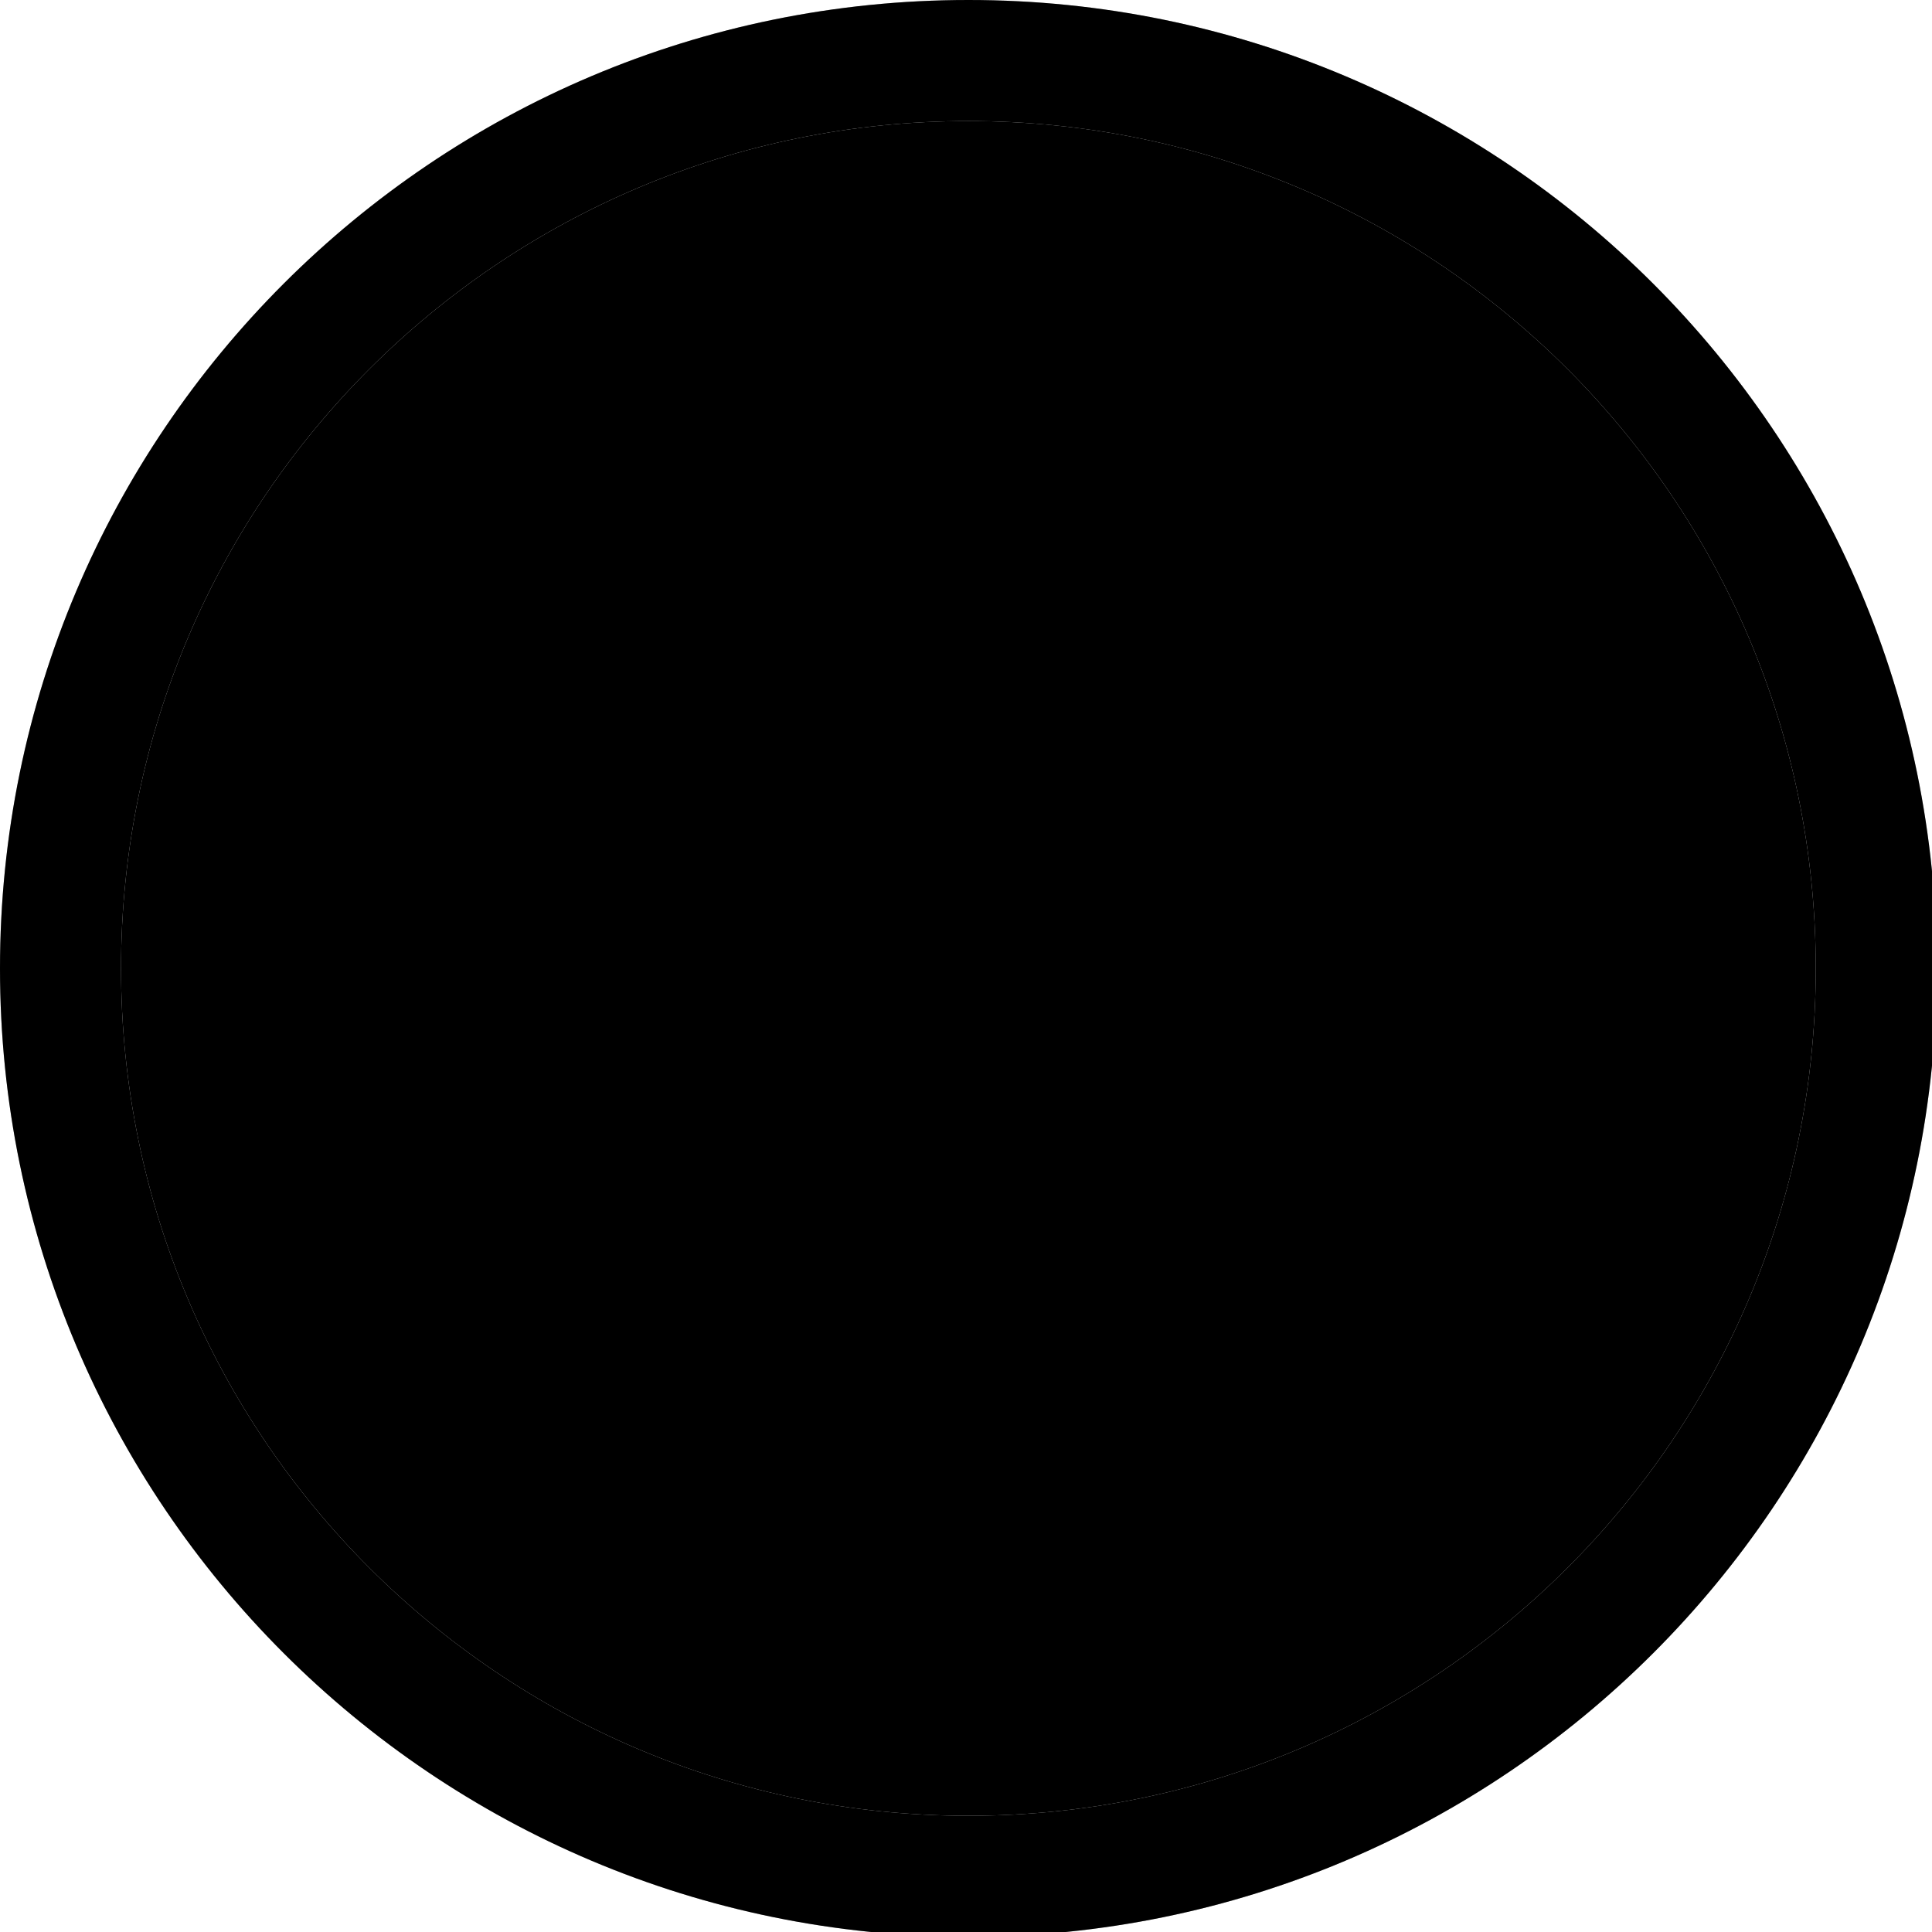
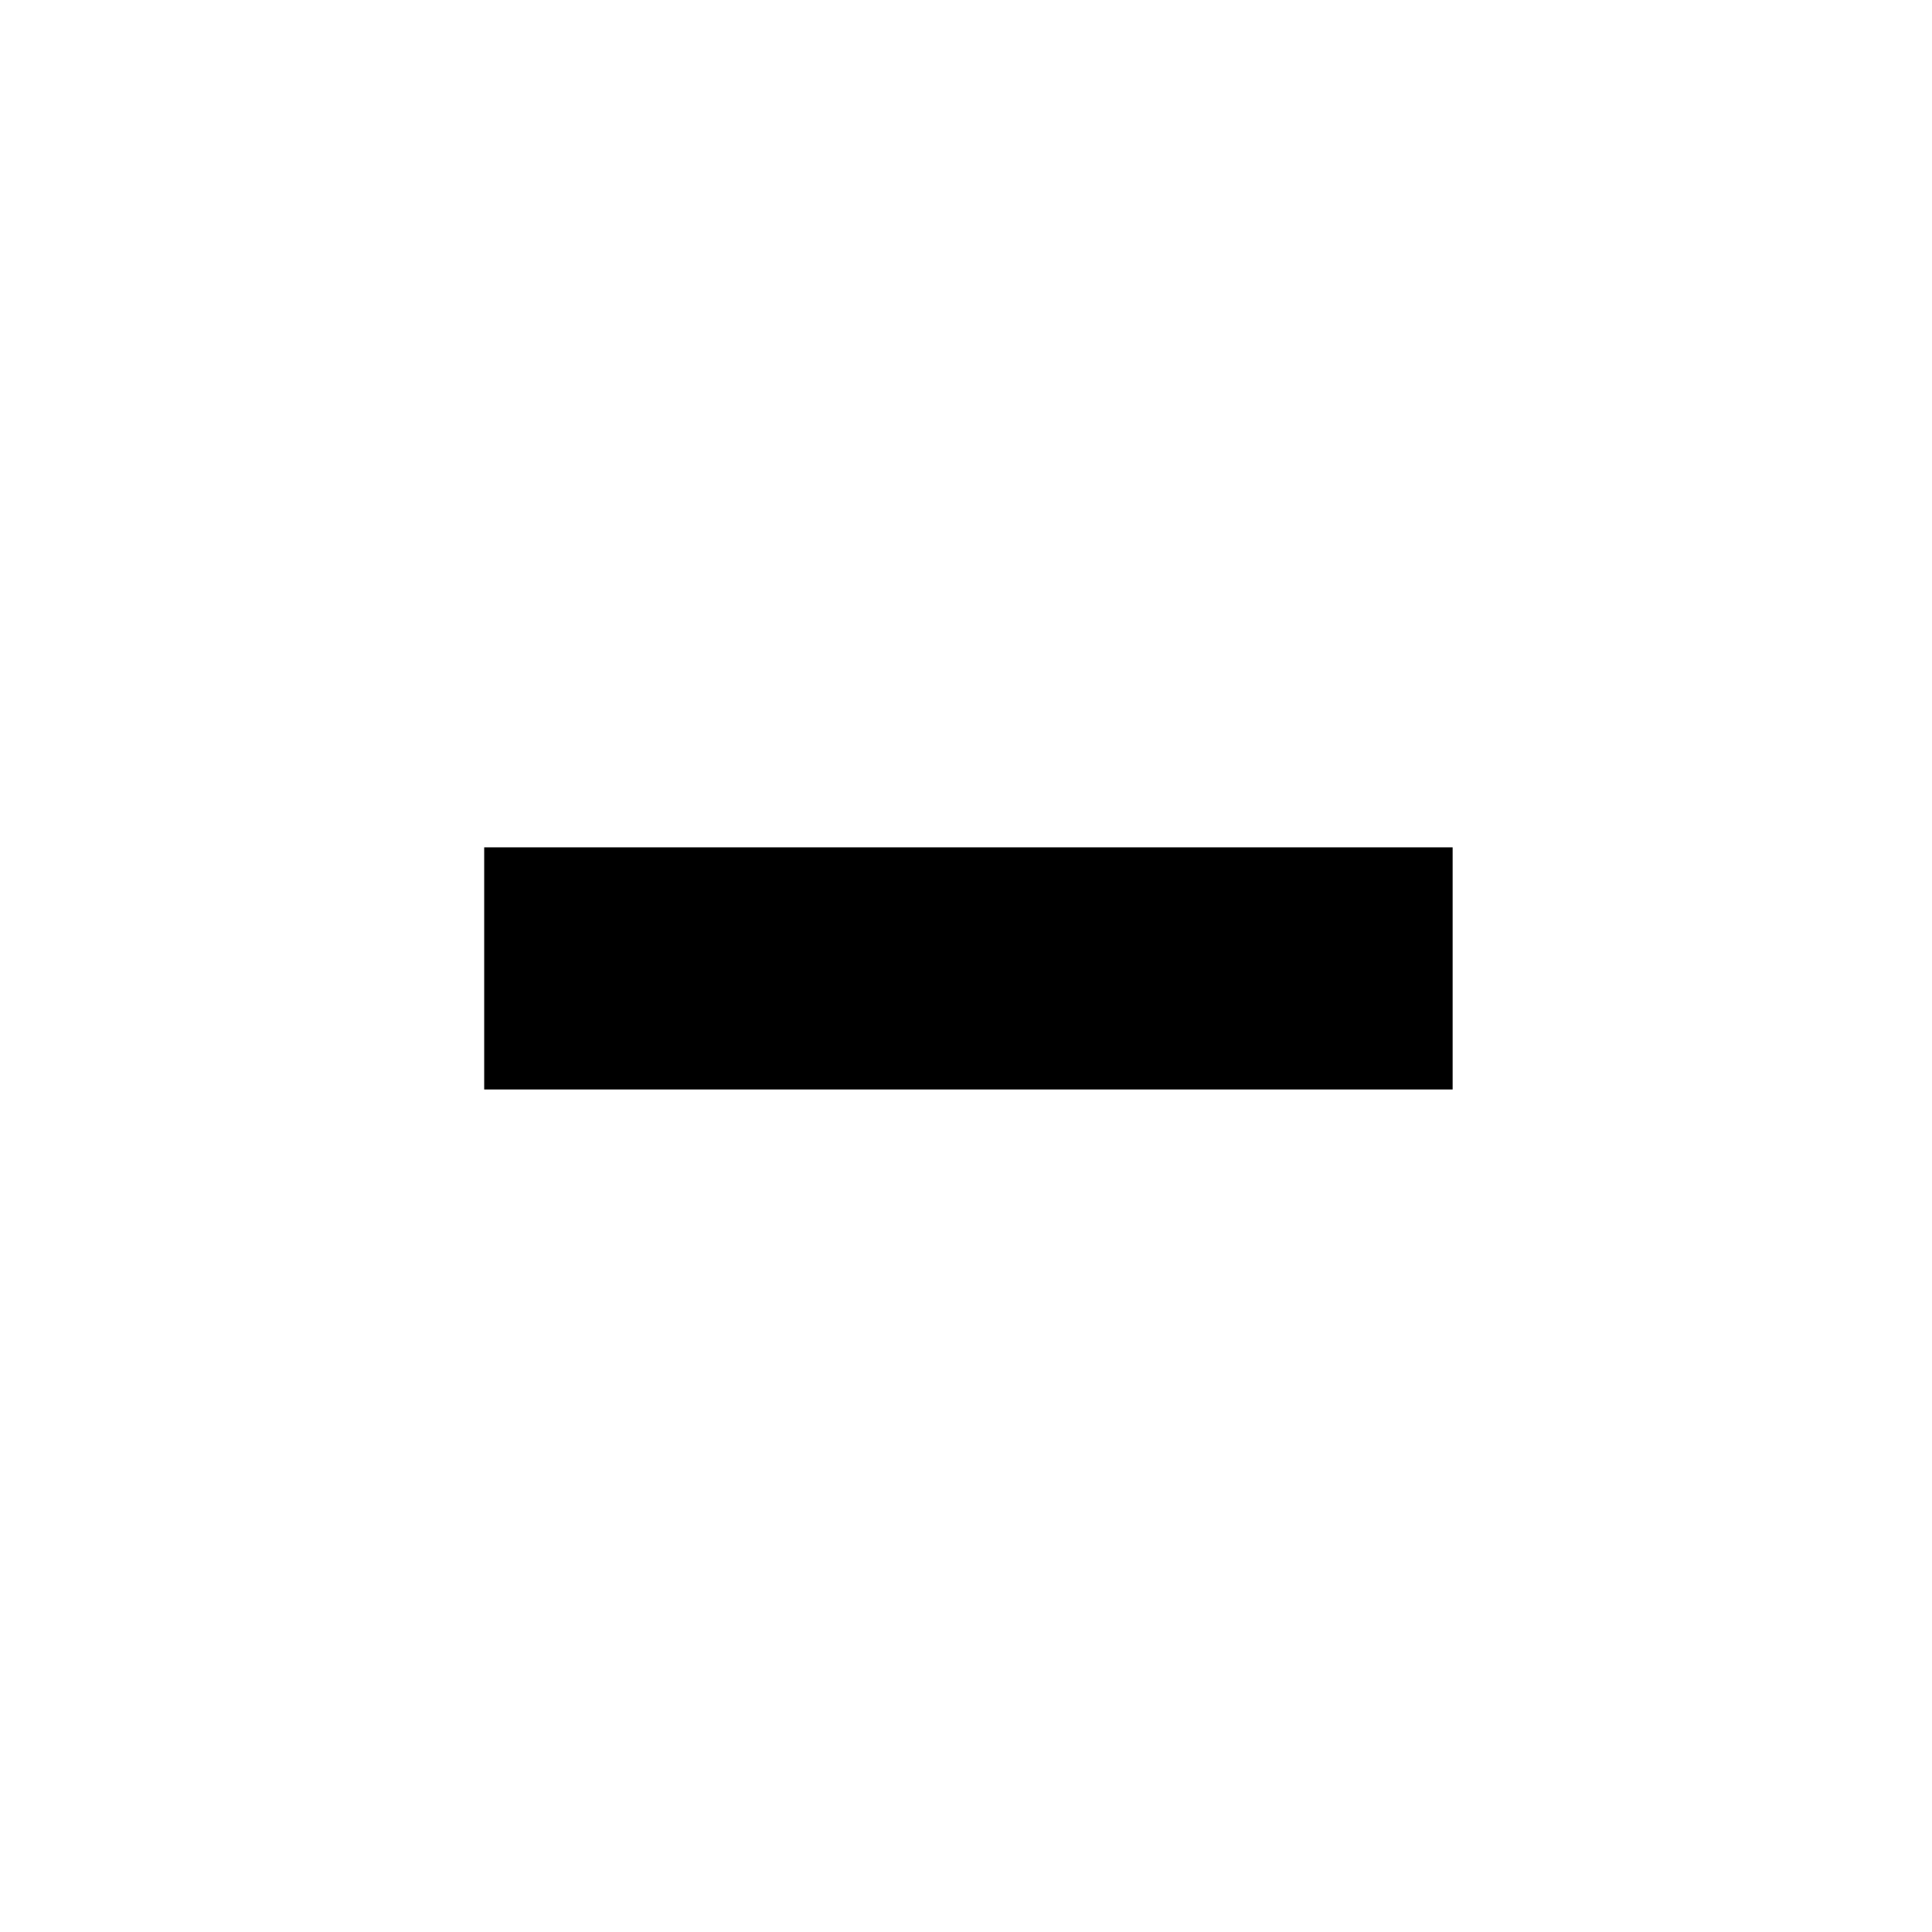
<svg xmlns="http://www.w3.org/2000/svg" width="133pt" height="133pt" viewBox="0 0 133 133" version="1.1">
  <g id="surface1">
-     <path style=" stroke:none;fill-rule:nonzero;fill:#%TXT_BG%;fill-opacity:1;" d="M 125 66.668 C 125 98.895 98.895 125 66.668 125 C 34.441 125 8.332 98.895 8.332 66.668 C 8.332 34.441 34.441 8.332 66.668 8.332 C 98.895 8.332 125 34.441 125 66.668 Z M 125 66.668 " />
-     <path style=" stroke:none;fill-rule:nonzero;fill:#%BG%;fill-opacity:1;" d="M 66.668 0 C 29.852 0 0 29.852 0 66.668 C 0 103.484 29.852 133.332 66.668 133.332 C 103.484 133.332 133.332 103.484 133.332 66.668 C 133.332 29.852 103.484 0 66.668 0 Z M 66.668 8.332 C 98.895 8.332 125 34.441 125 66.668 C 125 98.895 98.895 125 66.668 125 C 34.441 125 8.332 98.895 8.332 66.668 C 8.332 34.441 34.441 8.332 66.668 8.332 Z M 66.668 8.332 " />
-     <path style=" stroke:none;fill-rule:nonzero;fill:#%FG%;fill-opacity:0.30;" d="M 66.668 0 C 29.852 0 0 29.852 0 66.668 C 0 103.484 29.852 133.332 66.668 133.332 C 103.484 133.332 133.332 103.484 133.332 66.668 C 133.332 29.852 103.484 0 66.668 0 Z M 66.668 8.332 C 98.895 8.332 125 34.441 125 66.668 C 125 98.895 98.895 125 66.668 125 C 34.441 125 8.332 98.895 8.332 66.668 C 8.332 34.441 34.441 8.332 66.668 8.332 Z M 66.668 8.332 " />
    <path style=" stroke:none;fill-rule:nonzero;fill:#%ACCENT_BG%;fill-opacity:1;" d="M 33.332 58.332 L 100 58.332 L 100 75 L 33.332 75 Z M 33.332 58.332 " />
  </g>
</svg>
